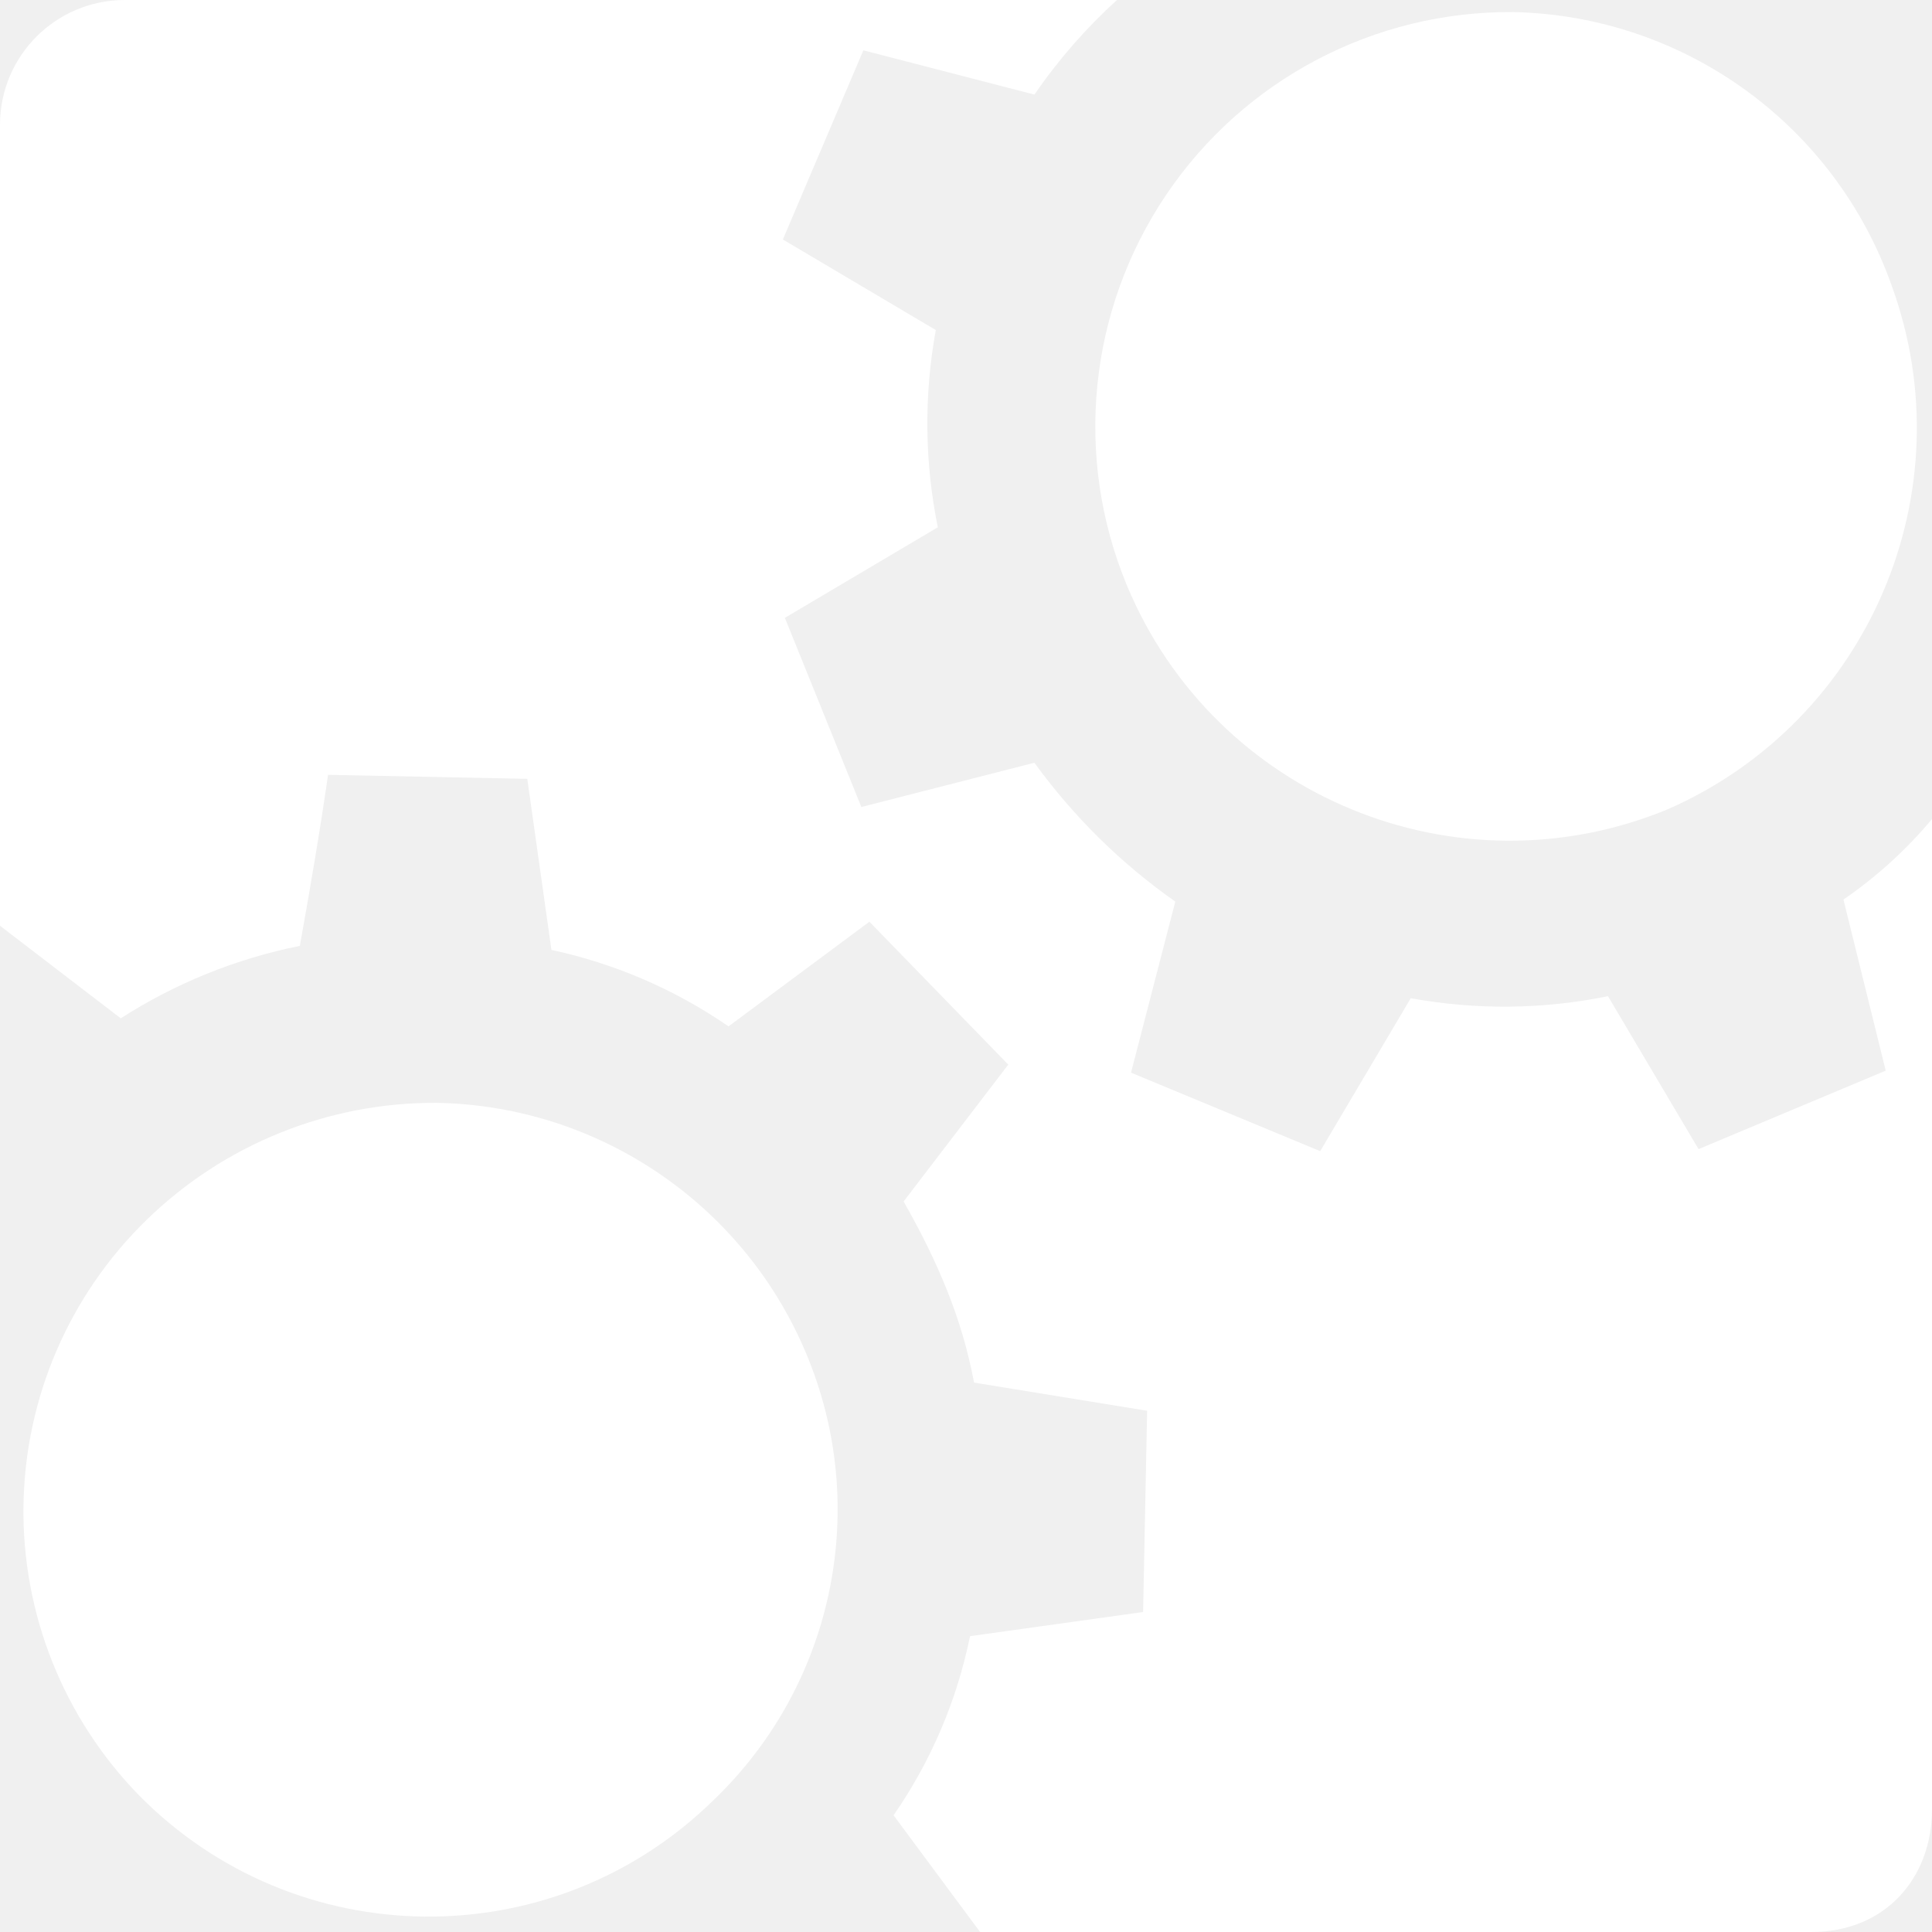
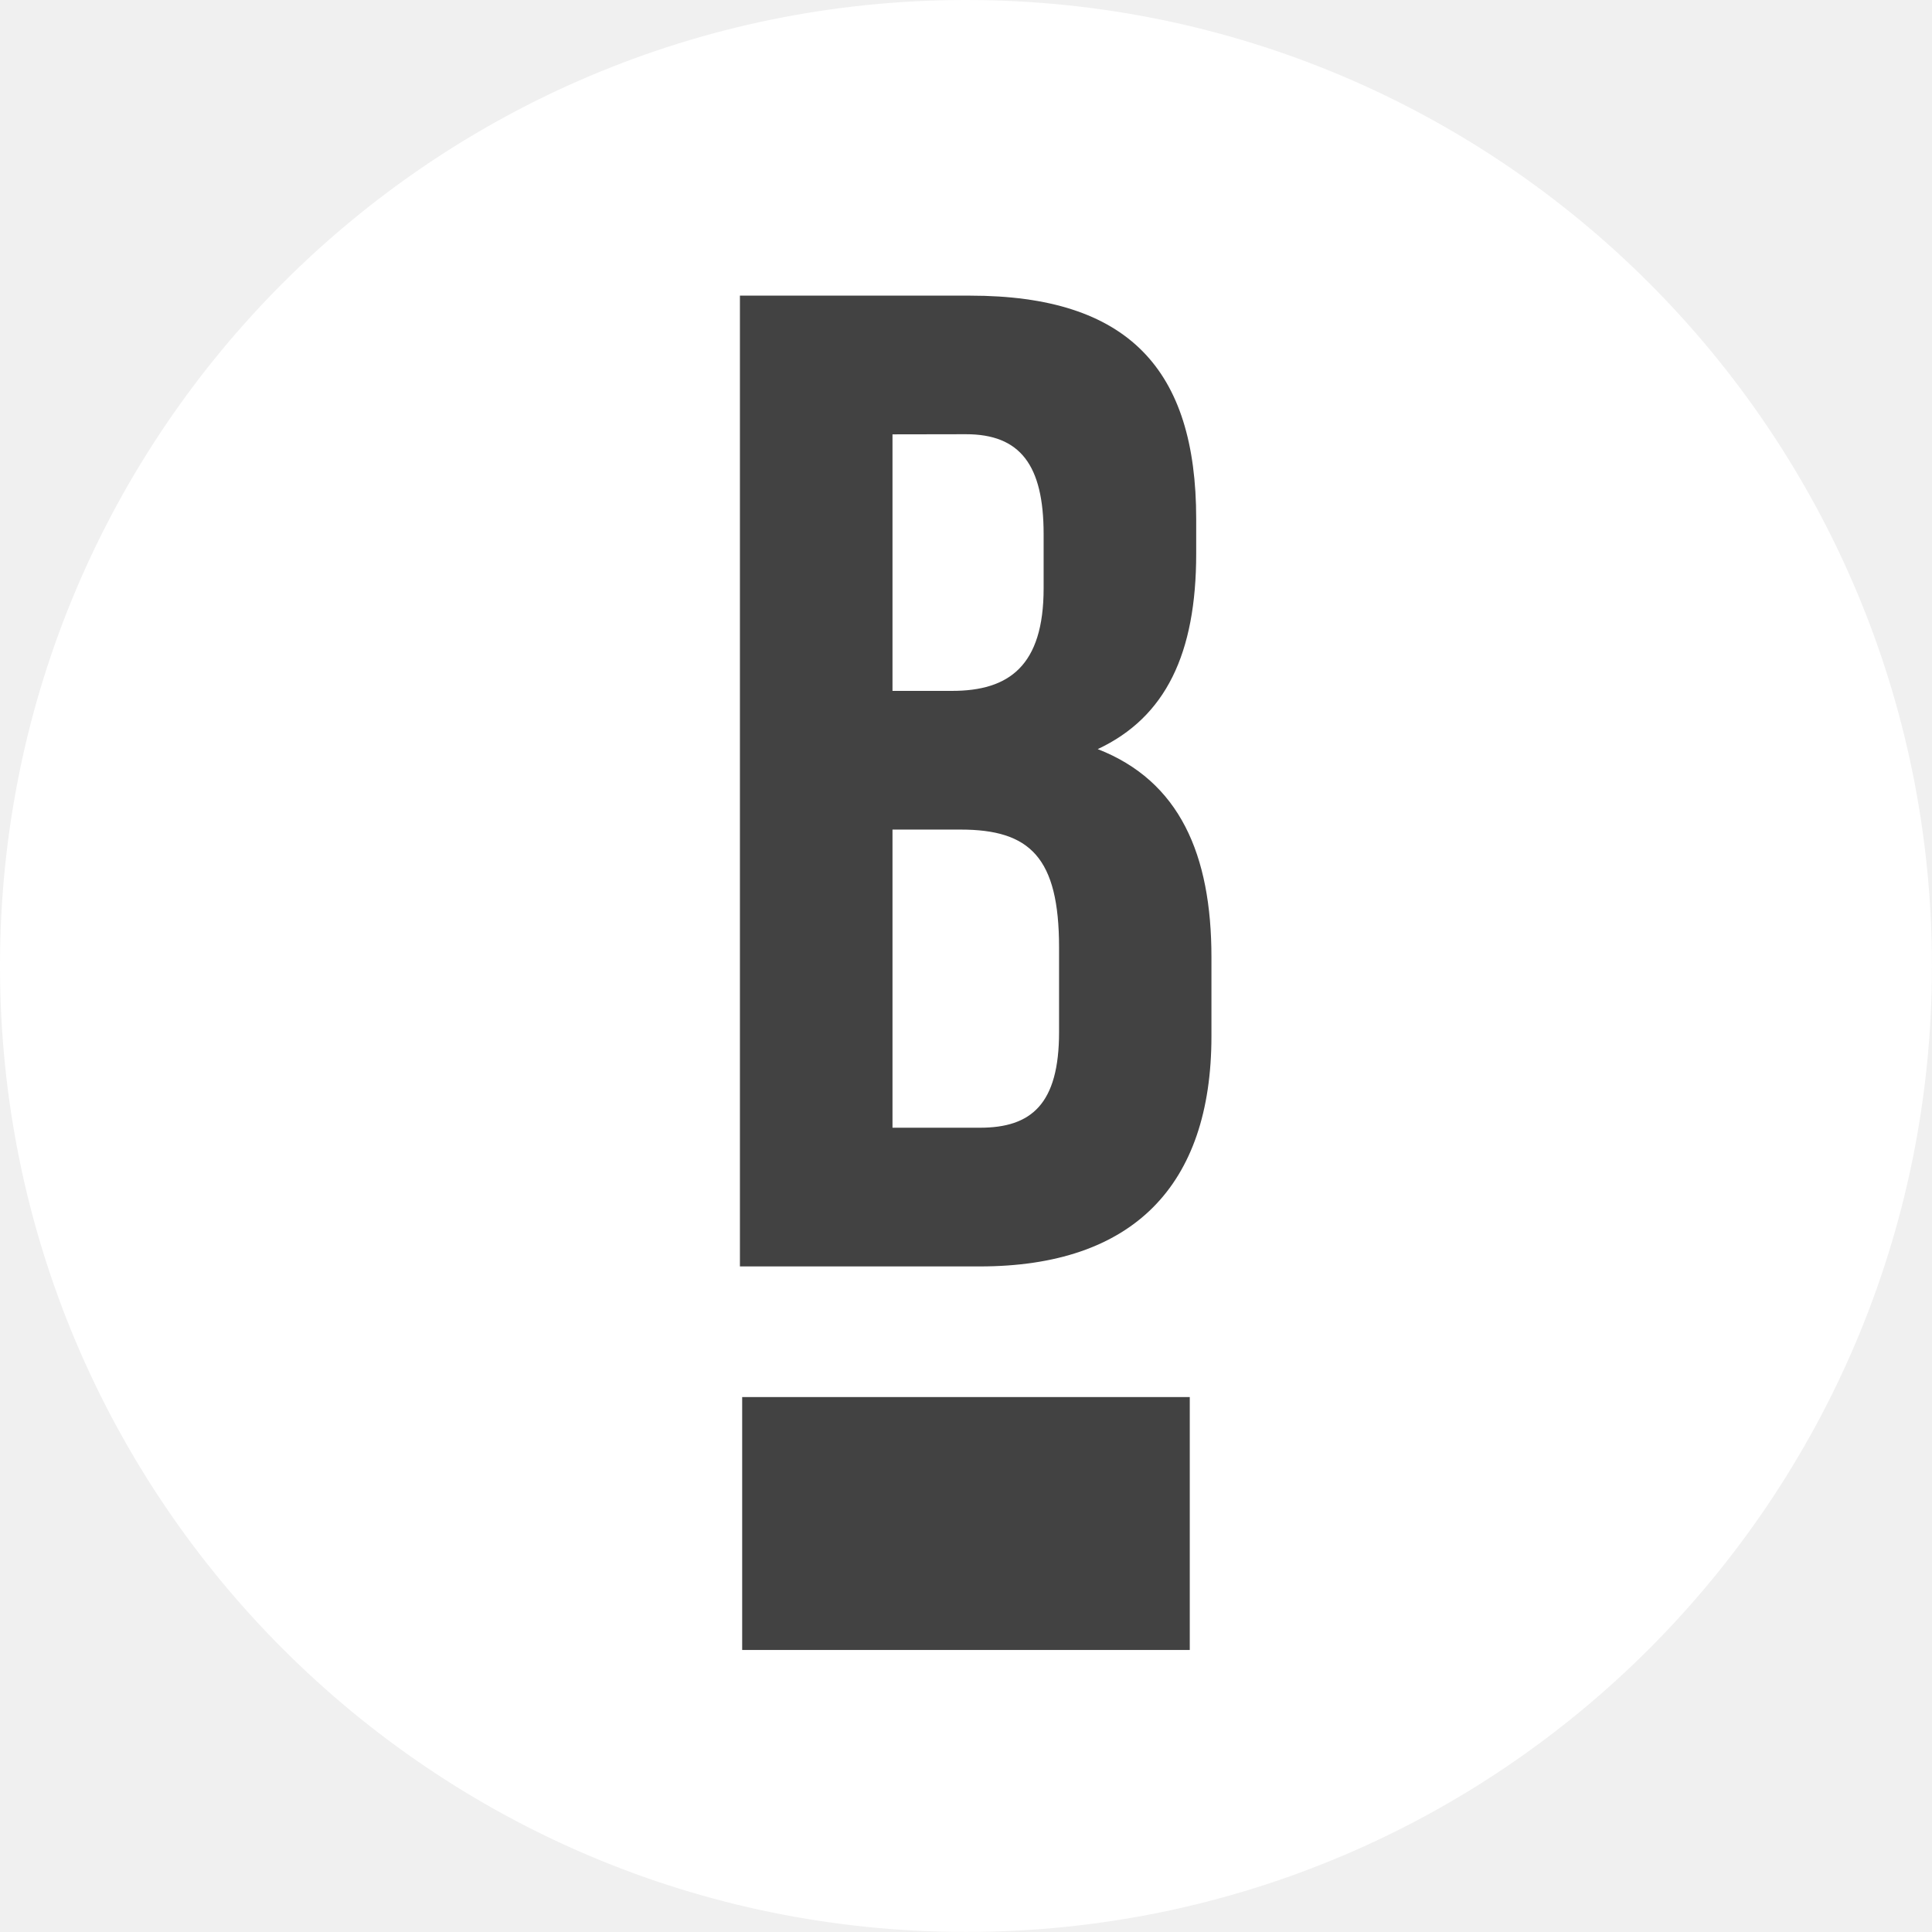
- <svg xmlns="http://www.w3.org/2000/svg" viewBox="0 0 960 960">
-   <path fill="white" d="M217 548a205 205 0 0 0-144 58 202 202 0 0 0-4 286 202 202 0 0 0 285 3 200 200 0 0 0 48-219 203 203 0 0 0-185-128zM752 6a206 206 0 0 0-192 285 206 206 0 0 0 269 111 207 207 0 0 0 111-260A204 204 0 0 0 752 6zM62 0A62 62 0 0 0 0 62v398l60 46a259 259 0 0 1 89-36c5-28 10-57 14-85l99 2 12 85a246 246 0 0 1 88 38l70-52 69 71-52 68c17 30 29 58 35 90l86 14-2 100-86 12a240 240 0 0 1-38 89l43 58h413c37 0 60-27 60-61V407a220 220 0 0 1-44 40l21 85-93 39-45-76a258 258 0 0 1-98 1l-45 76-94-39 22-85a298 298 0 0 1-70-69l-86 22-38-94 76-45a258 258 0 0 1-1-98l-76-45 40-94 85 22a271 271 0 0 1 41-47z" />
+ <svg xmlns="http://www.w3.org/2000/svg" id="Layer_1" data-name="Layer 1" viewBox="0 0 309.23 309.23">
+   <defs>
+     <style>.cls-1{fill:#fff;}.cls-2{fill:#424242;}</style>
+   </defs>
+   <circle class="cls-1" cx="154.61" cy="154.61" r="154.61" />
+   <rect class="cls-2" x="118.79" y="223.61" width="71.64" height="40.48" />
+   <path class="cls-2" d="M191.46,83.06v5.55c0,16-4.88,26.19-15.76,31.29,13.1,5.11,18.2,16.87,18.2,33.3v12.65c0,24-12.65,36.85-37.07,36.85h-38.4V47.32h36.85C180.58,47.32,191.46,59.09,191.46,83.06ZM142.85,69.52v41.06h9.54c9.1,0,14.65-4,14.65-16.42V85.5c0-11.1-3.77-16-12.43-16Zm0,63.26V180.5h14c8.22,0,12.66-3.77,12.66-15.31V151.65c0-14.43-4.67-18.87-15.76-18.87Z" />
</svg>
